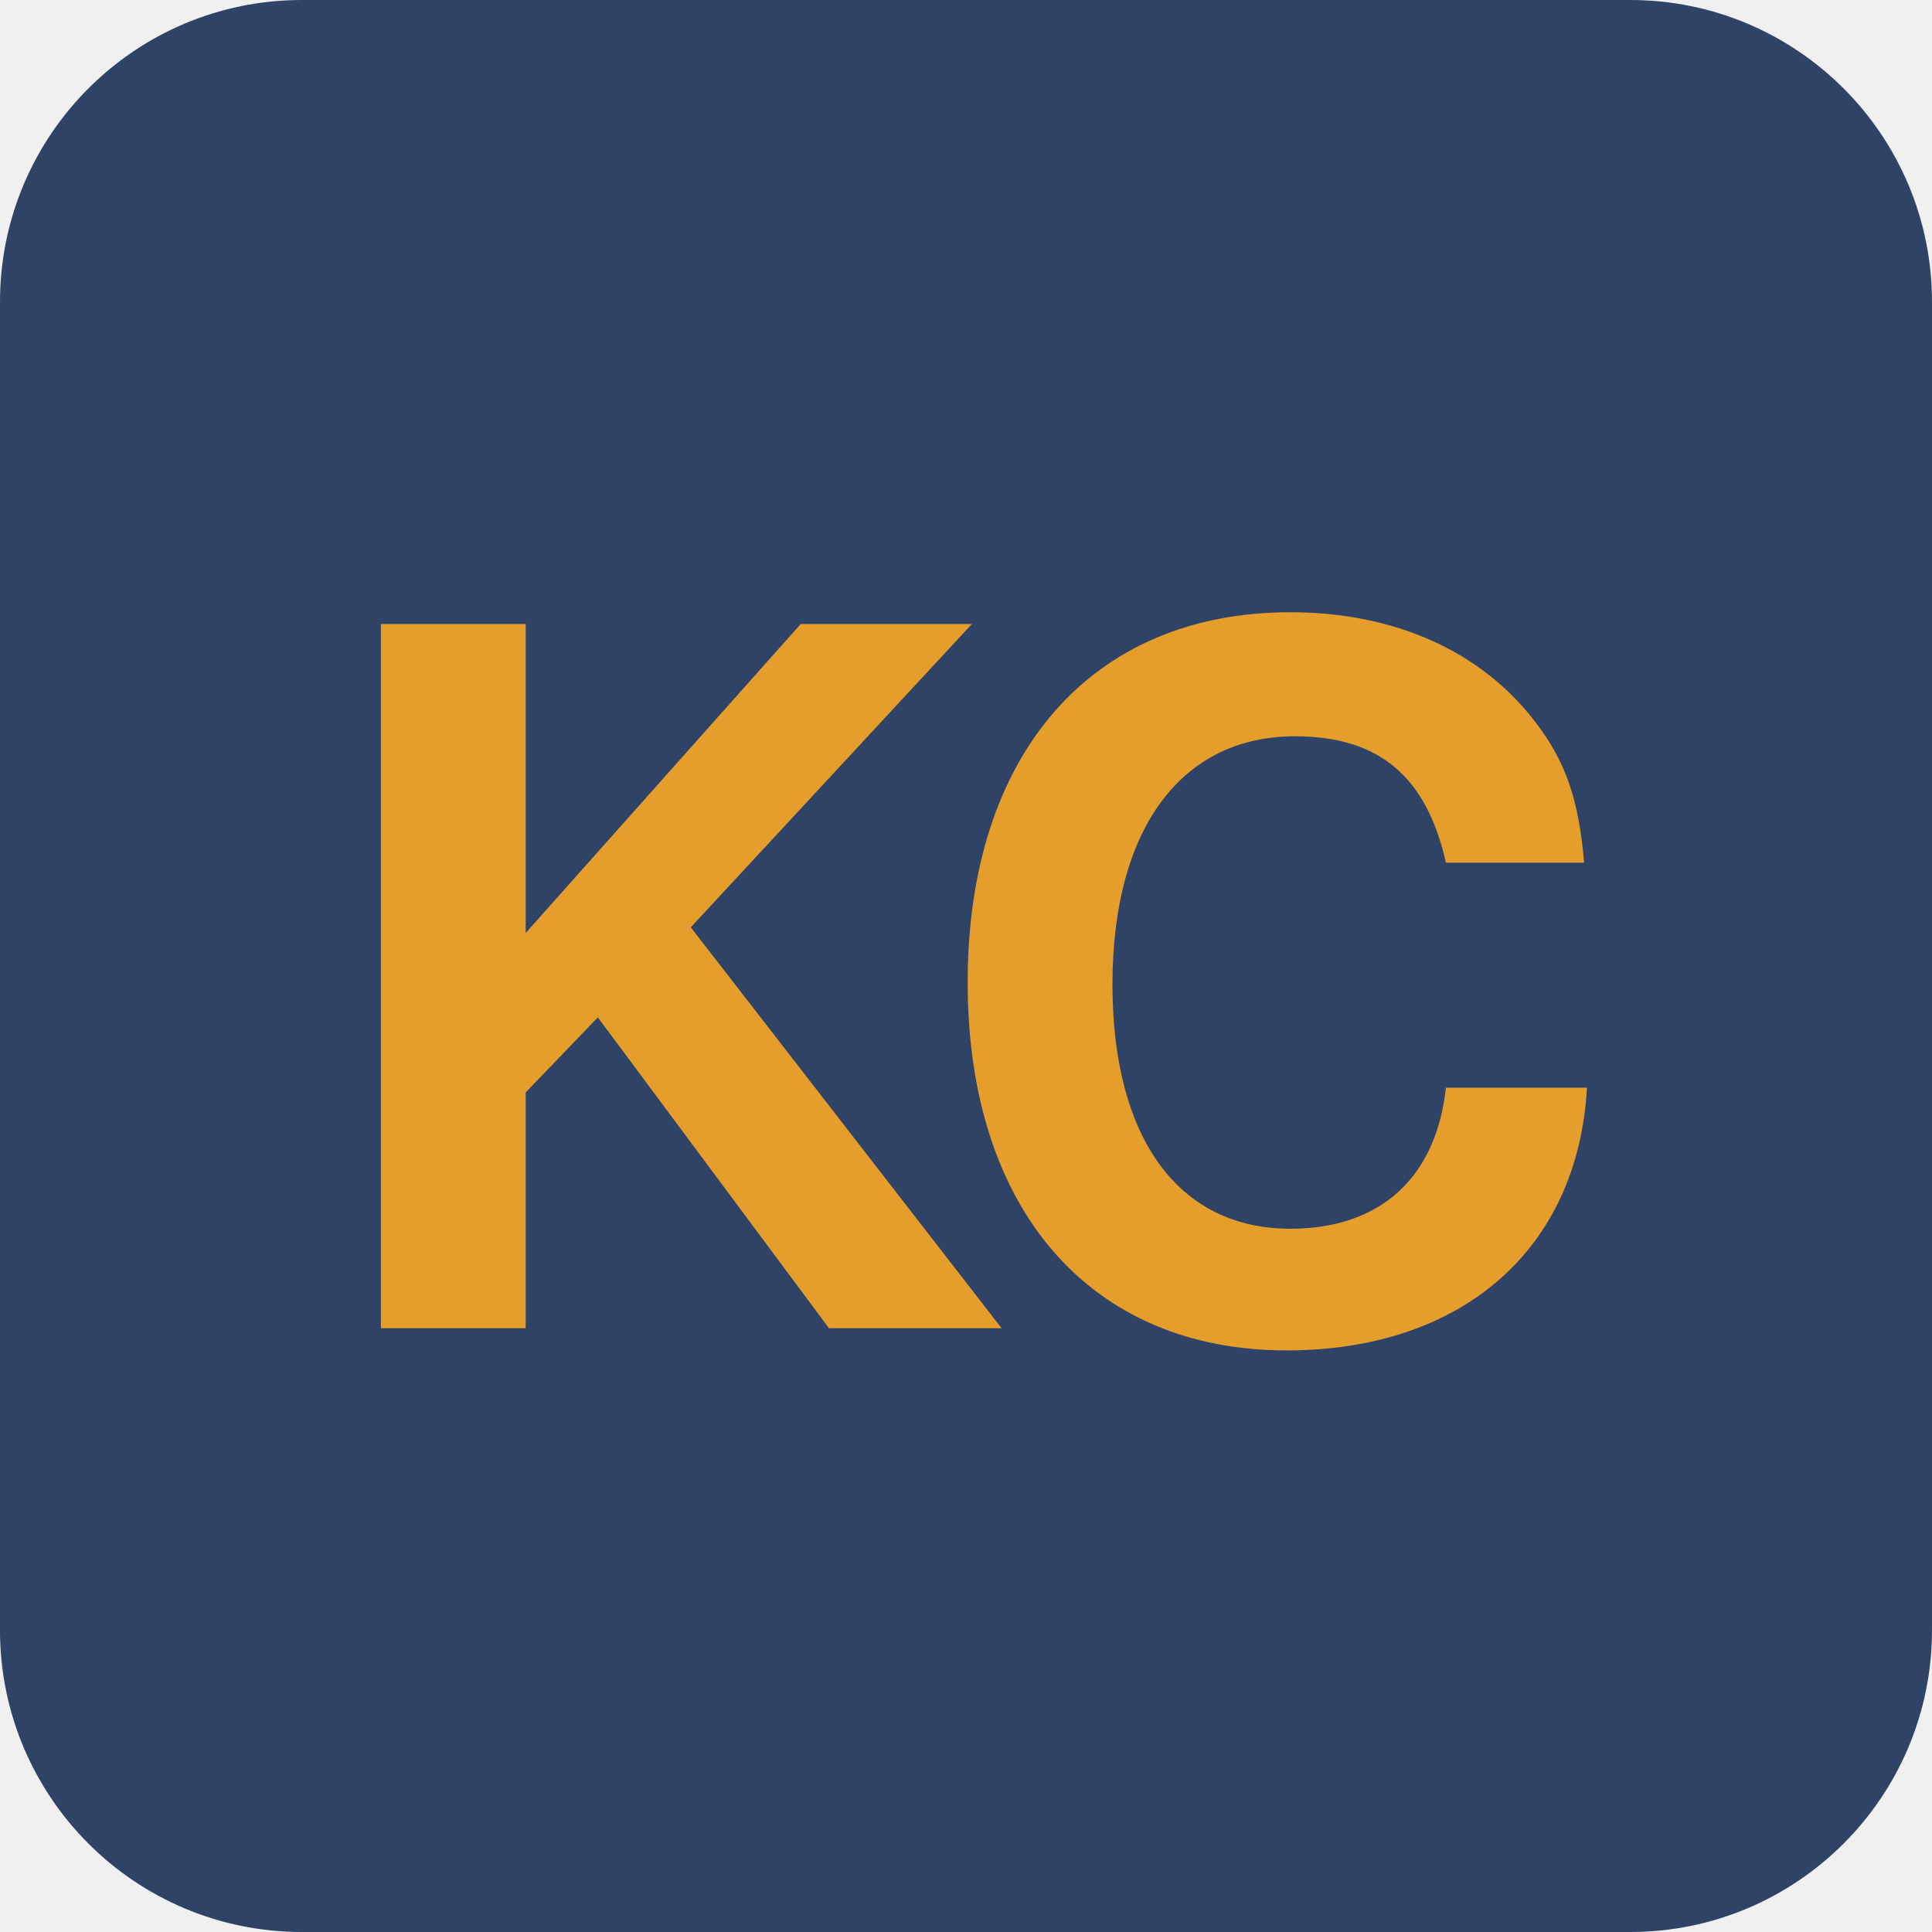
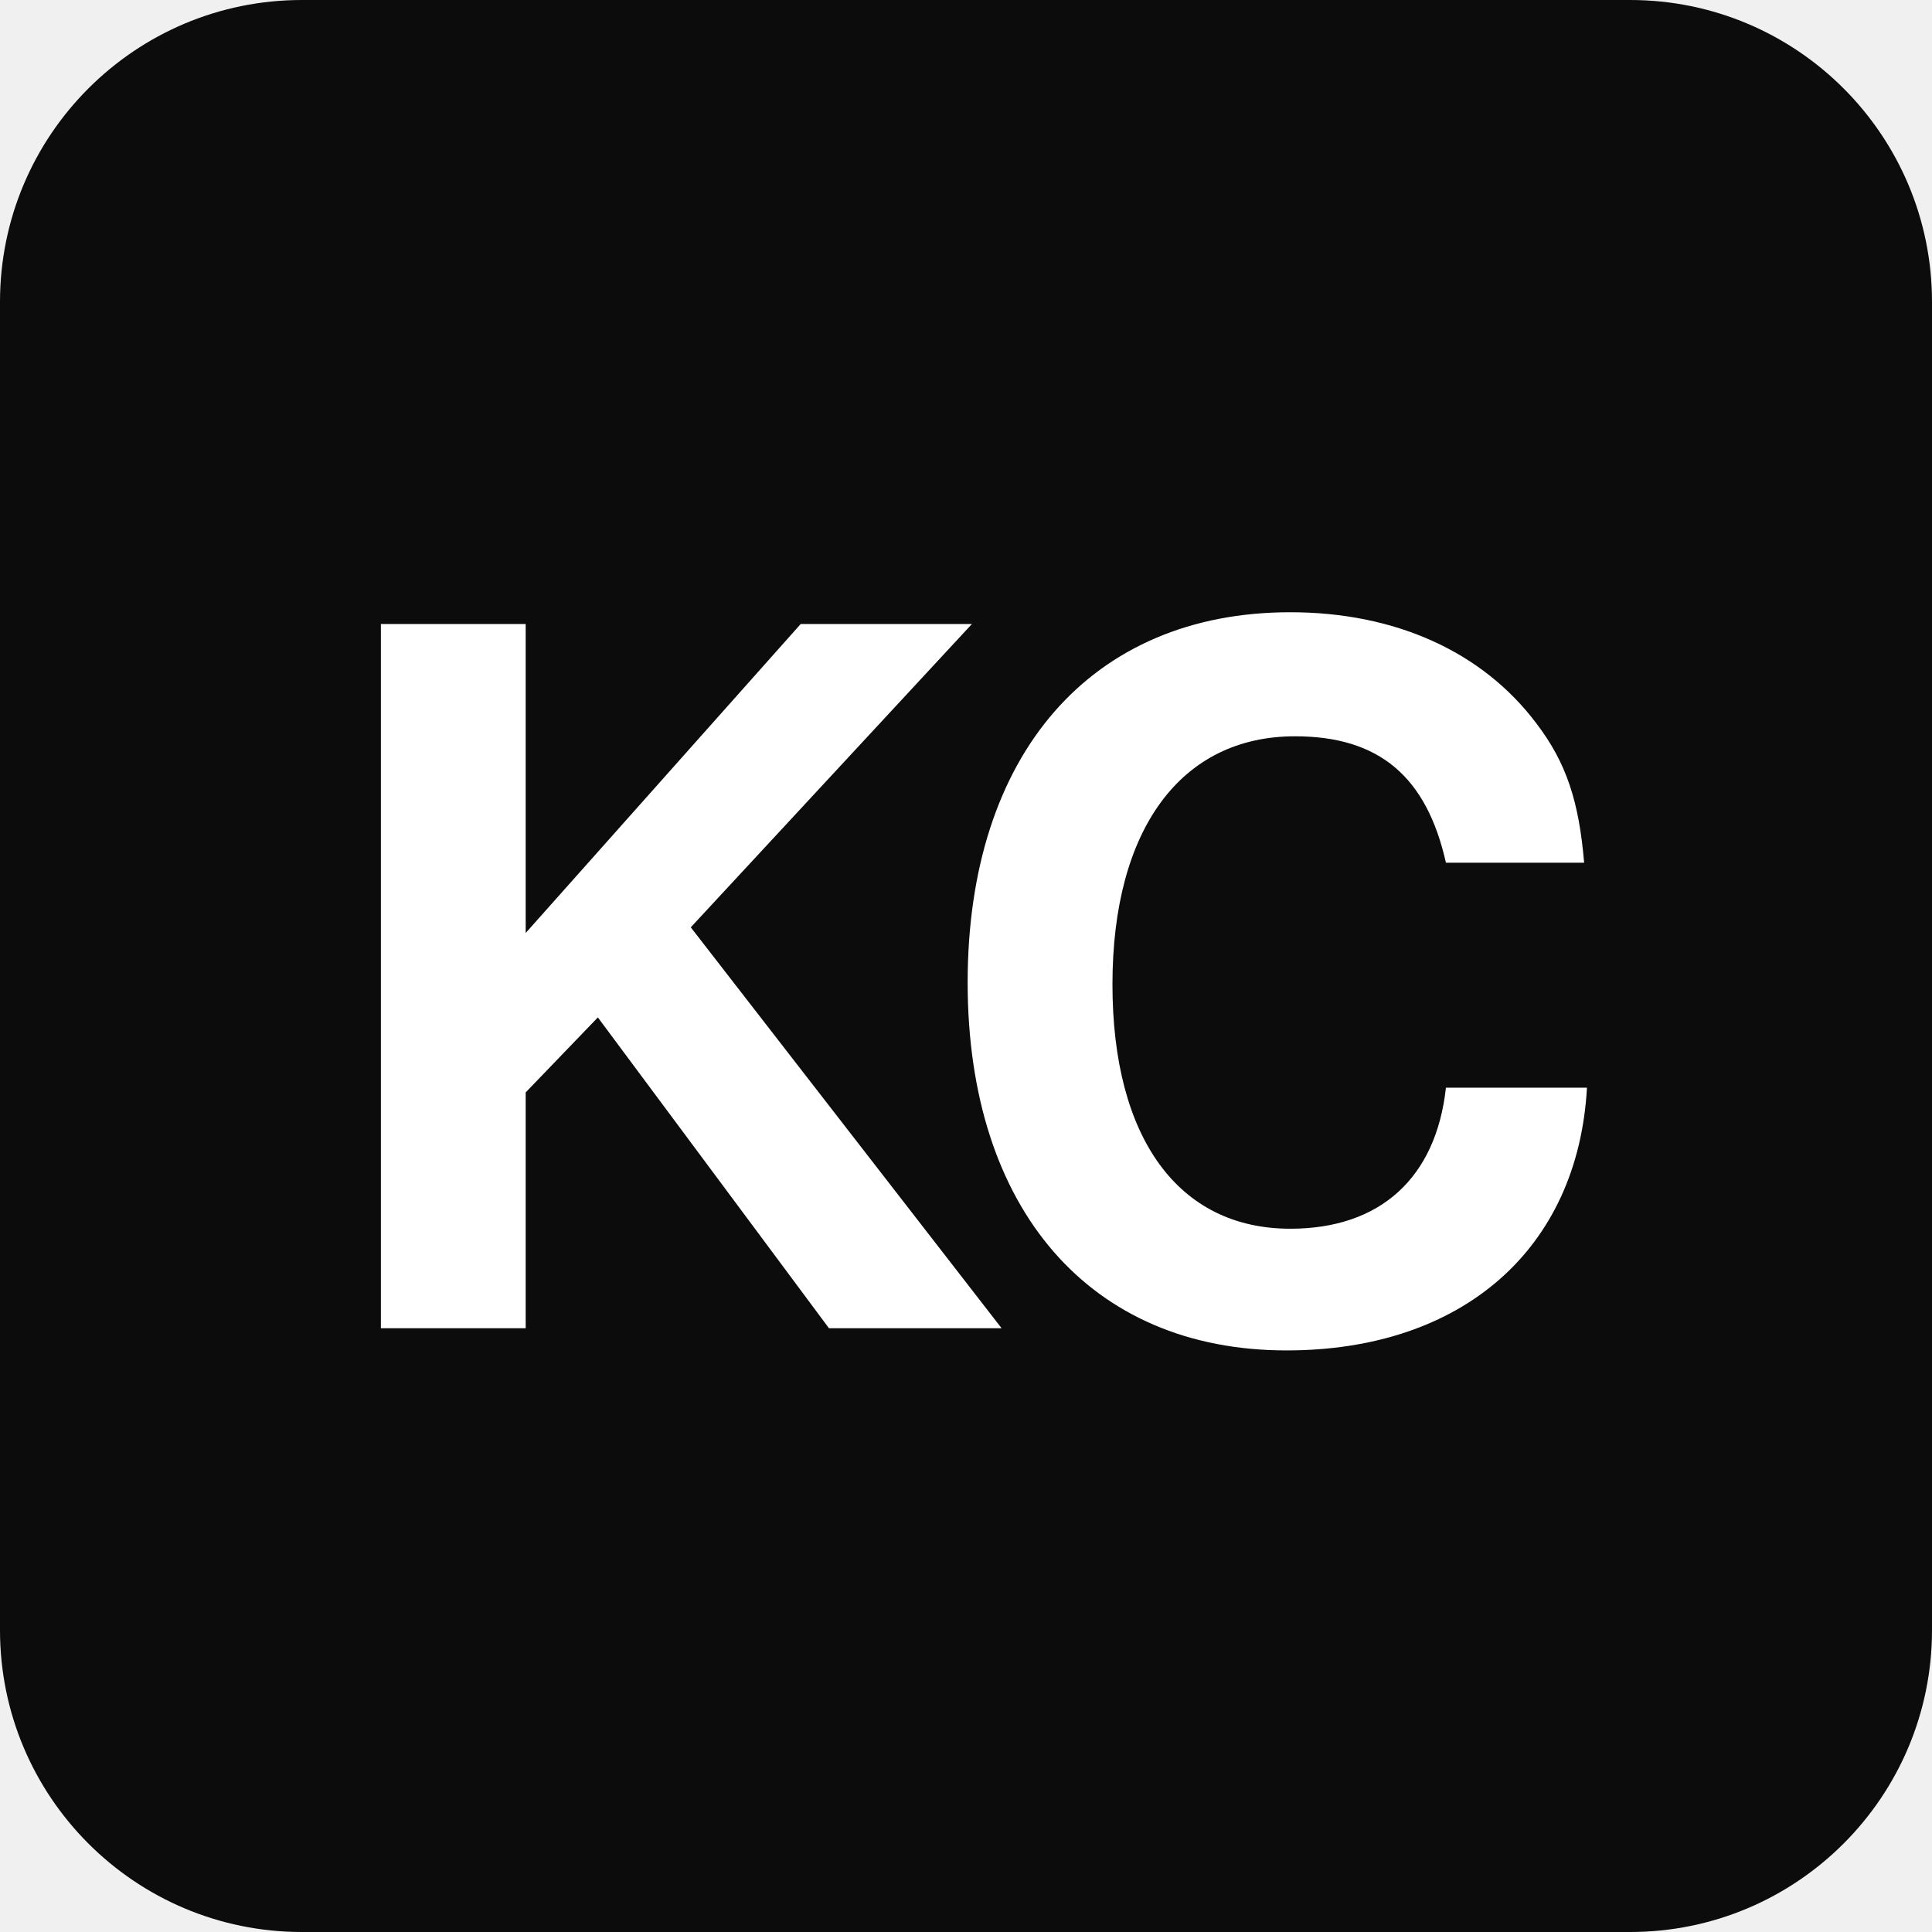
<svg xmlns="http://www.w3.org/2000/svg" viewBox="0 0 64 64">
-   <rect width="64" height="64" rx="10" fill="#2E4365" />
-   <text x="32" y="44" text-anchor="middle" font-family="'Plus Jakarta Sans', 'Helvetica Neue', Helvetica, Arial, sans-serif" font-weight="800" font-size="32" letter-spacing="-1" fill="#E59D2C">KC</text>
+   <rect width="64" height="64" rx="10" fill="#0C0C0C" />
+   <text x="32" y="44" text-anchor="middle" font-family="'Plus Jakarta Sans', 'Helvetica Neue', Helvetica, Arial, sans-serif" font-weight="800" font-size="32" letter-spacing="-1" fill="#FFFFFF">KC</text>
</svg>
